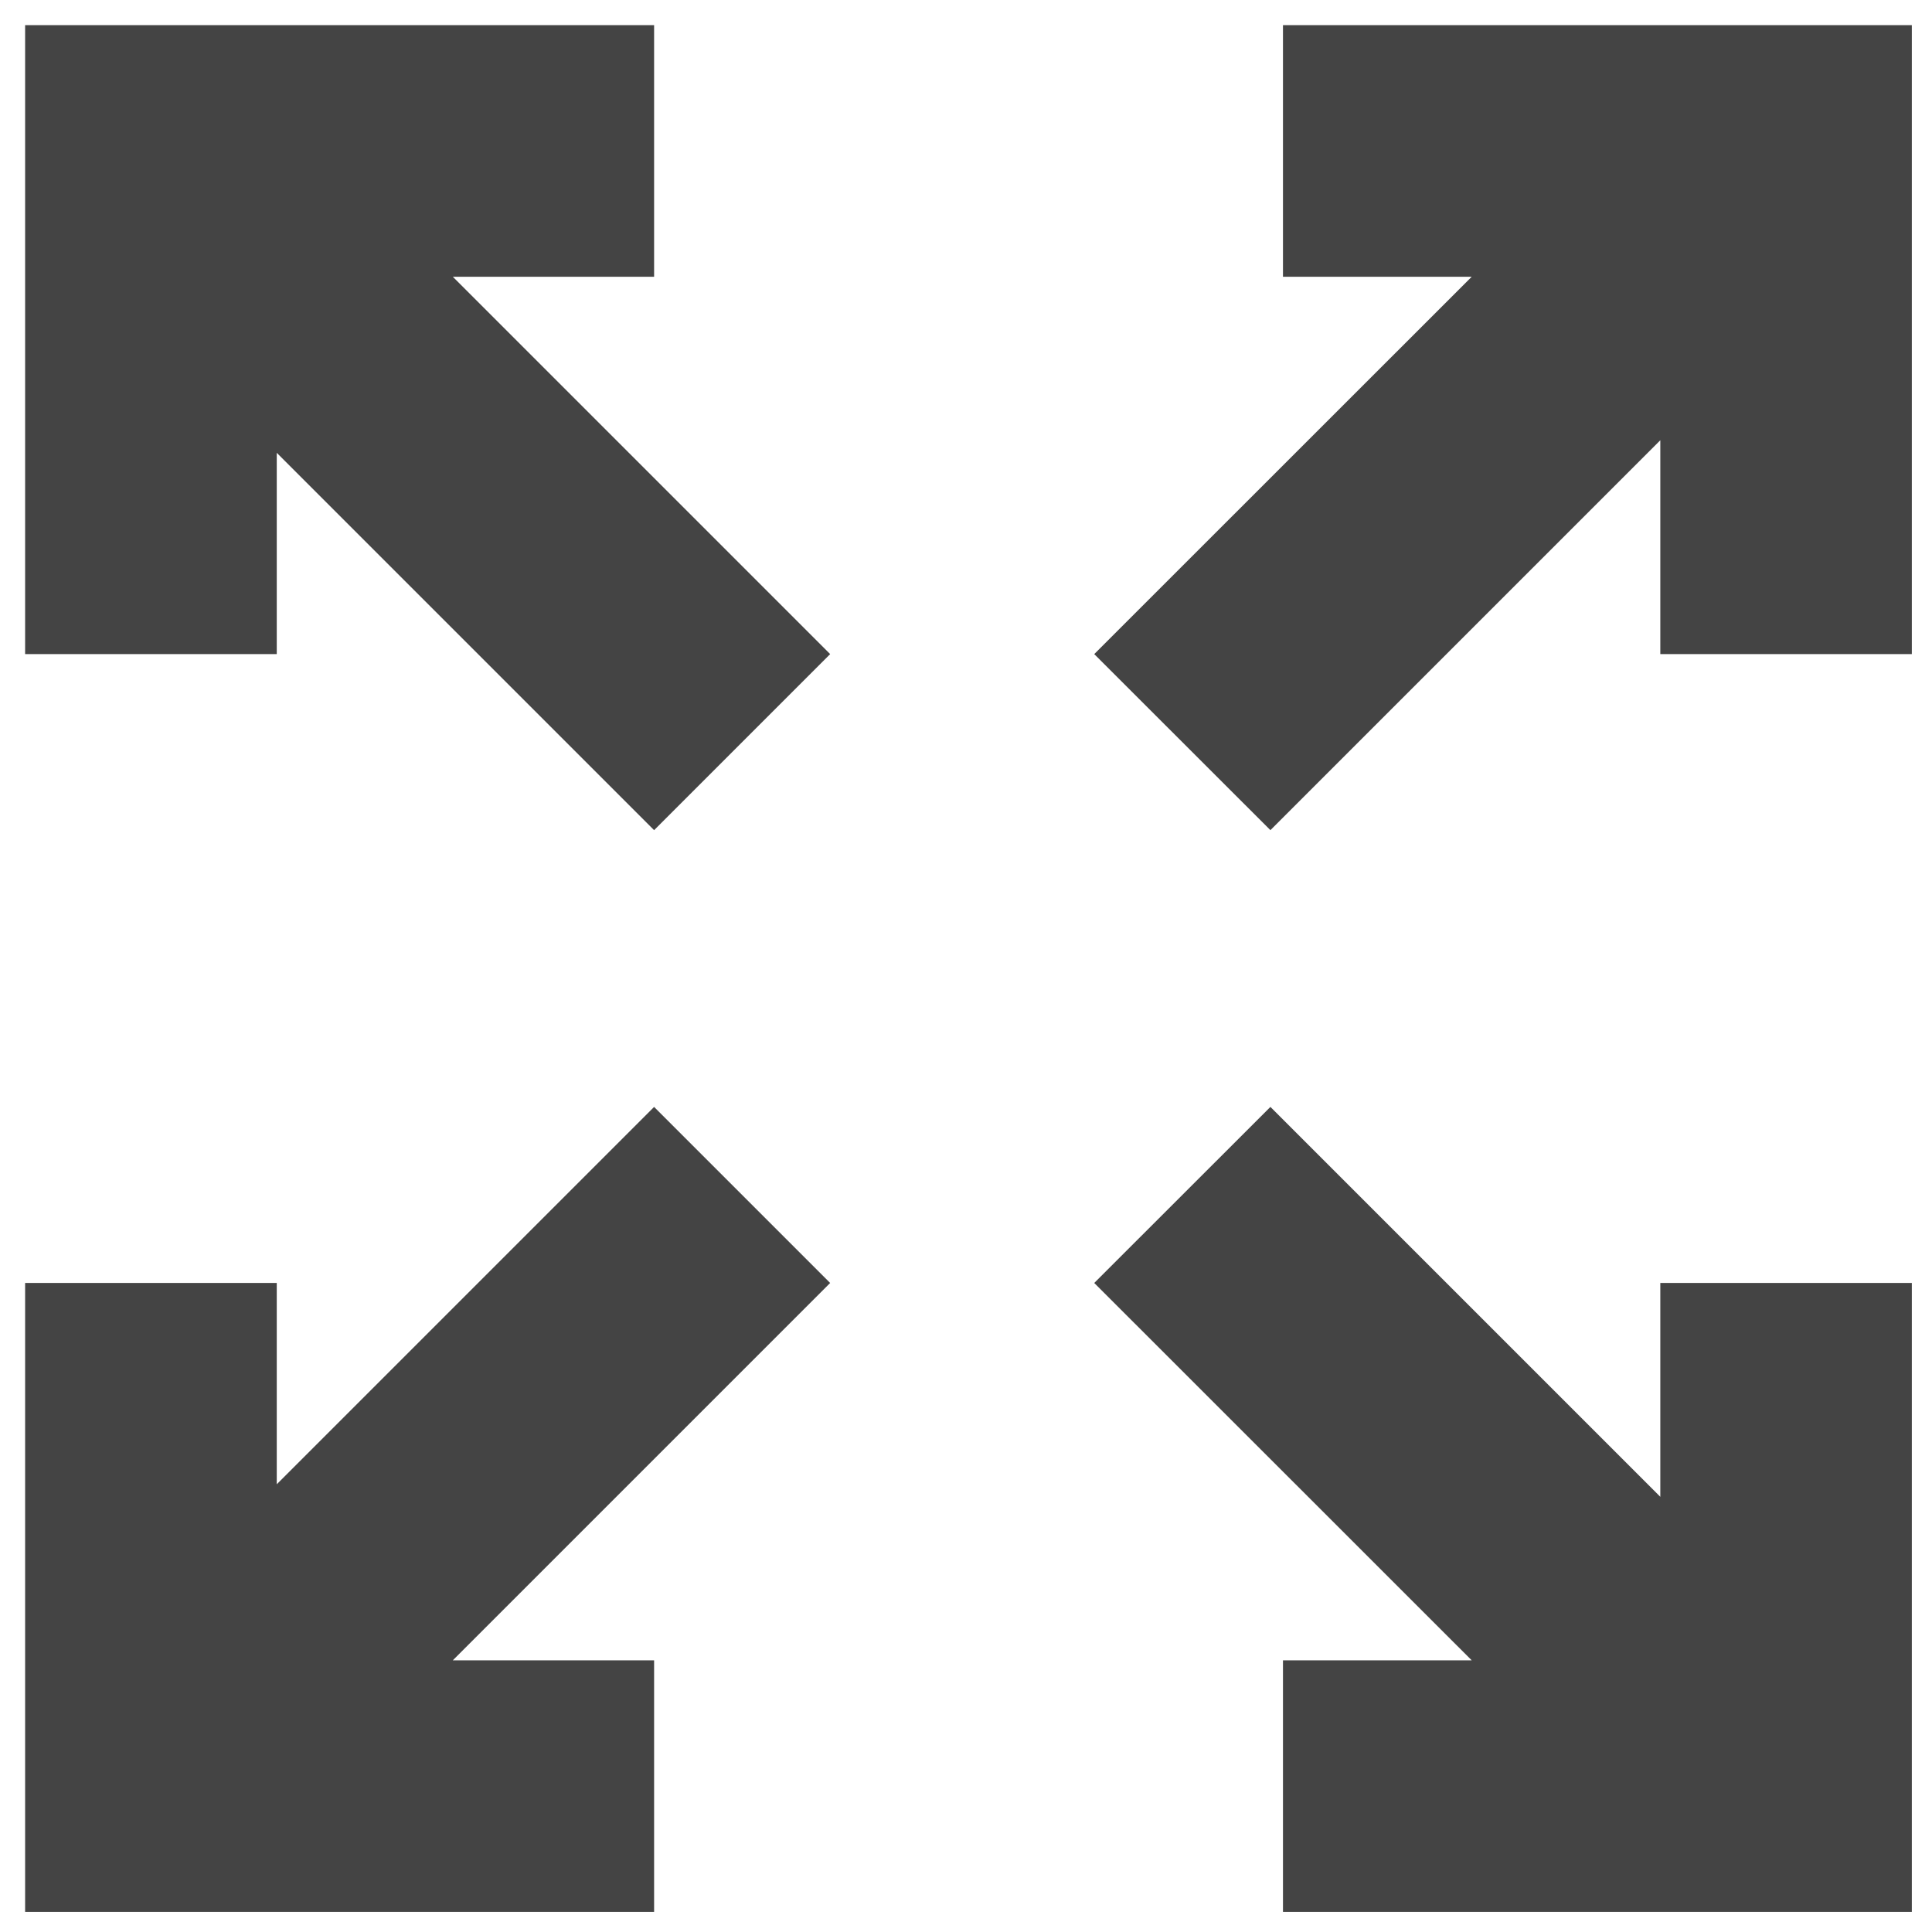
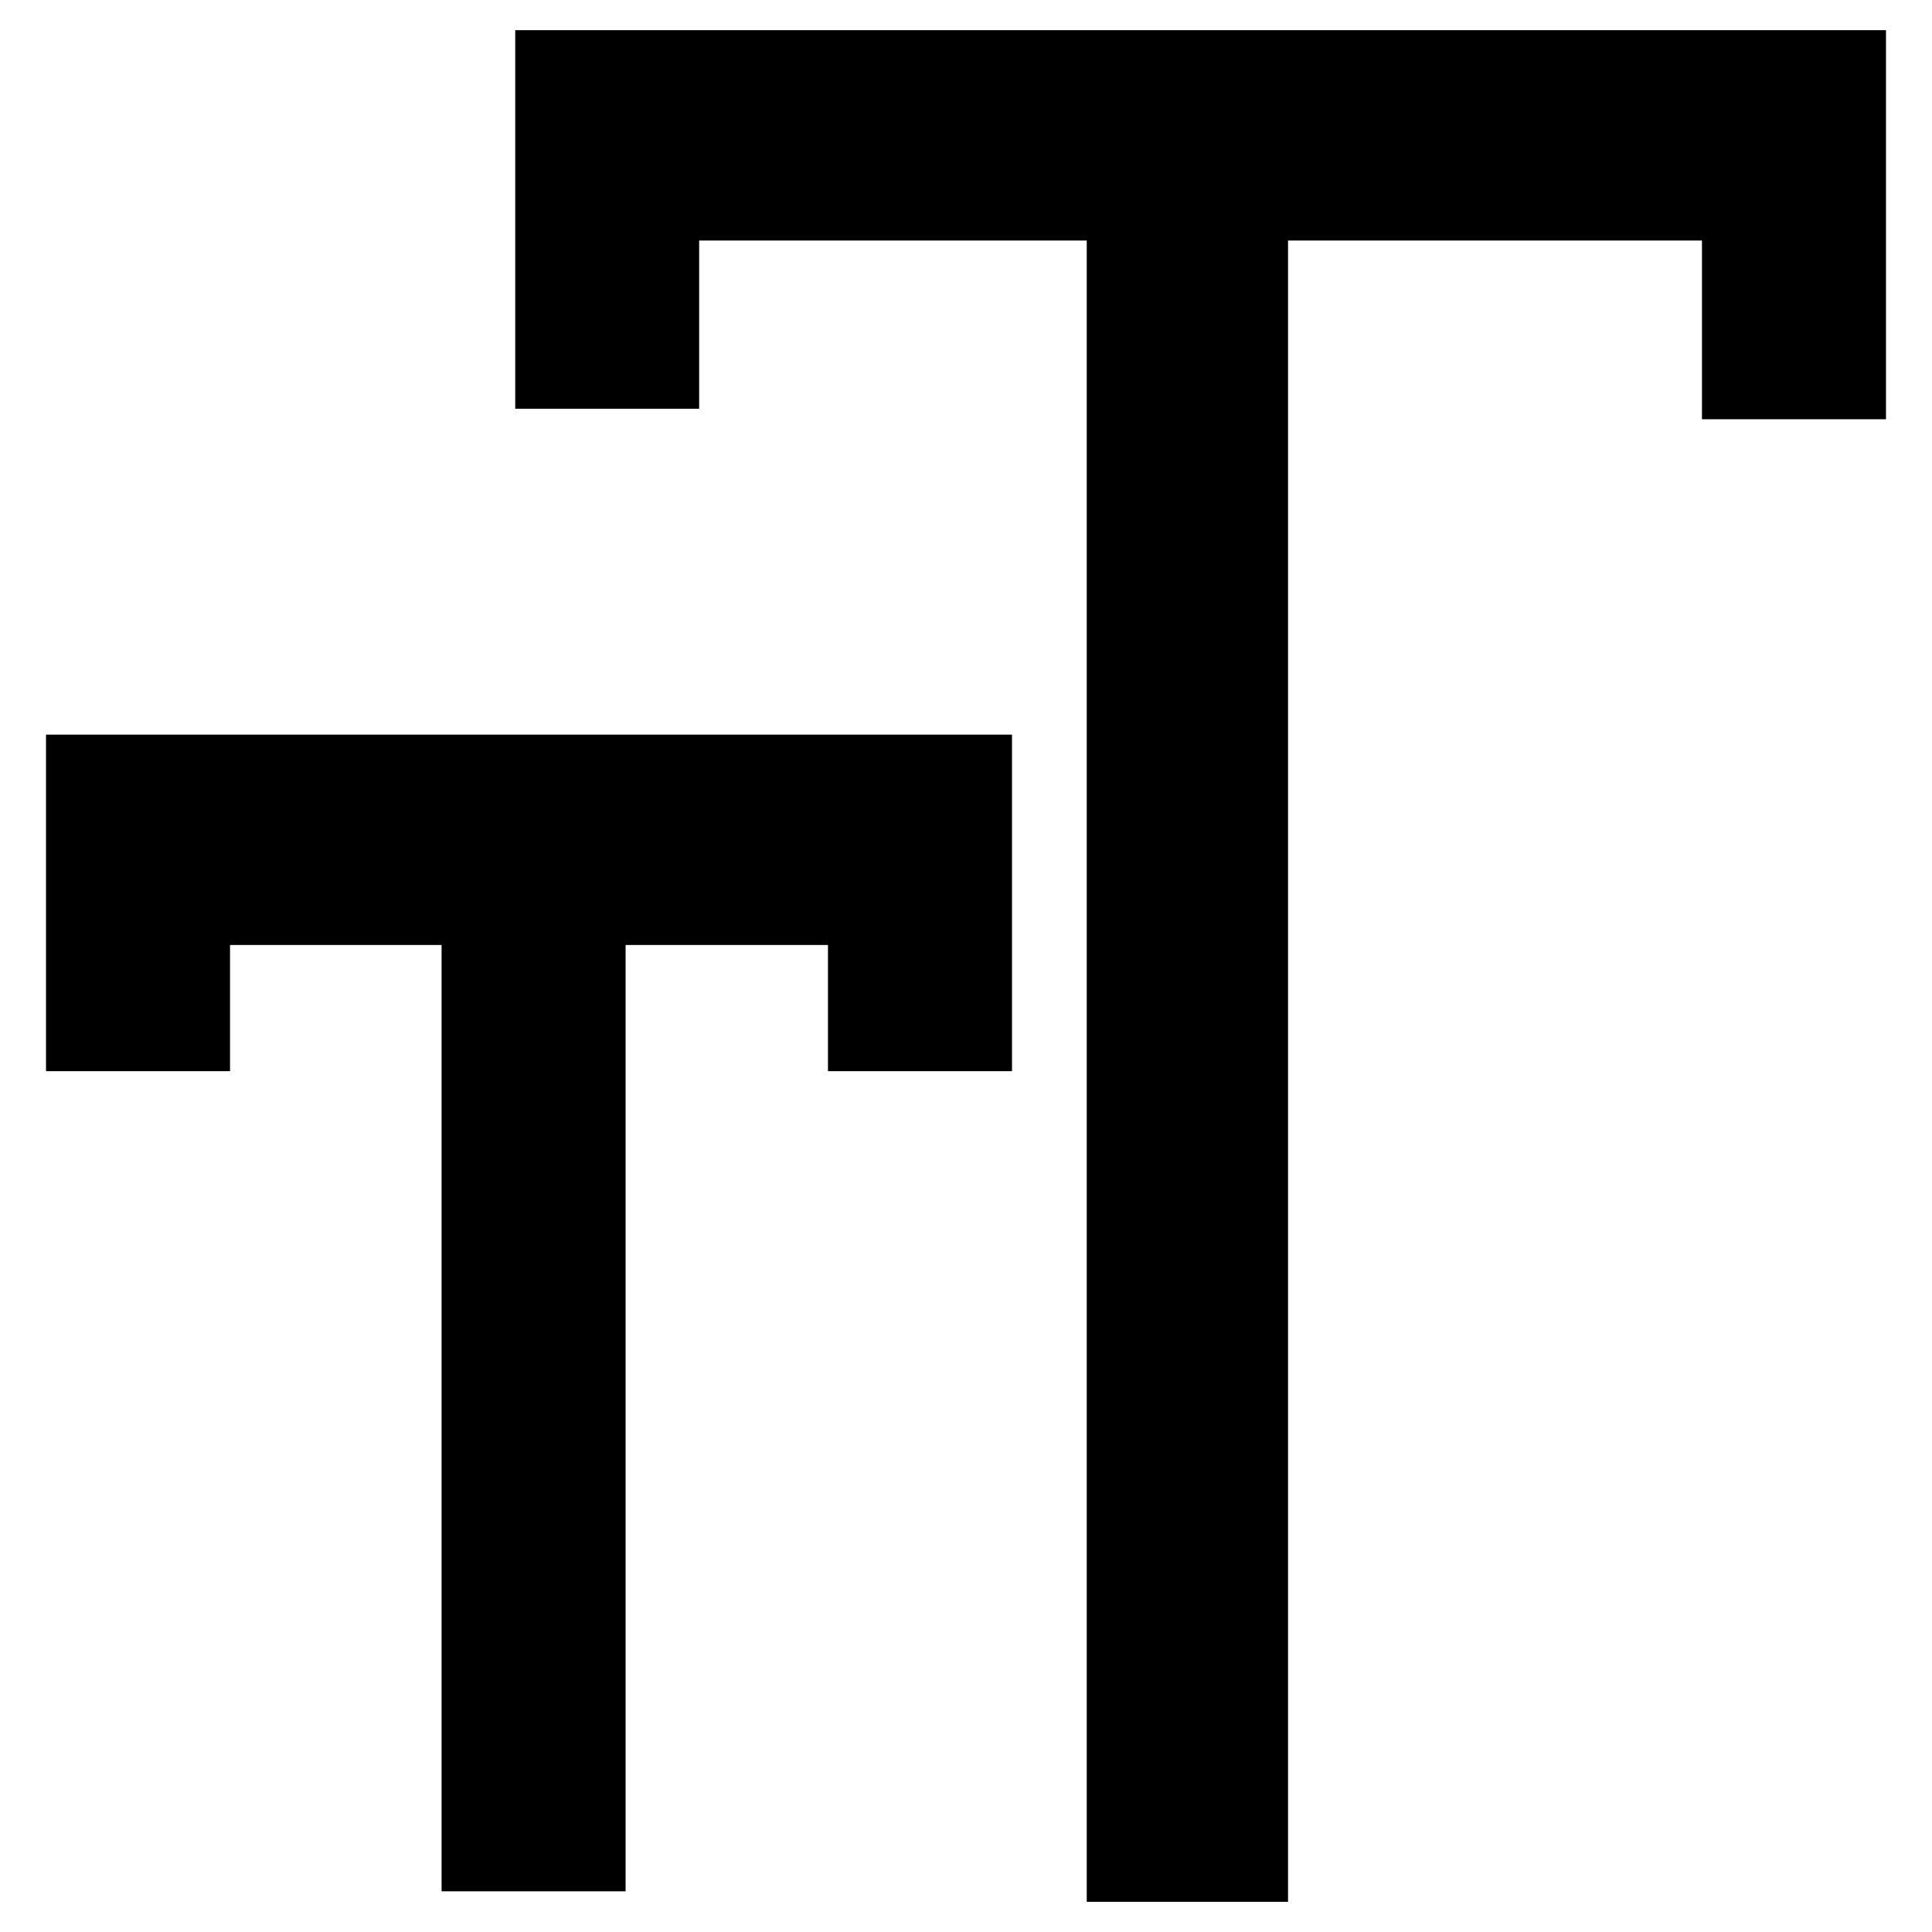
<svg xmlns="http://www.w3.org/2000/svg" version="1.1" width="16px" height="16px">
-   <g transform="matrix(1 0 0 1 -482 -18 )">
-     <path d="M 6.875 10.625  L 3.75 13.75  L 5.417 13.75  L 5.417 15.833  L 0.208 15.833  L 0.208 10.625  L 2.292 10.625  L 2.292 12.292  L 5.417 9.167  L 6.875 10.625  Z M 10.625 13.75  L 12.188 13.75  L 9.062 10.625  L 10.521 9.167  L 13.75 12.396  L 13.75 10.625  L 15.833 10.625  L 15.833 15.833  L 10.625 15.833  L 10.625 13.75  Z M 5.417 2.292  L 3.75 2.292  L 6.875 5.417  L 5.417 6.875  L 2.292 3.75  L 2.292 5.417  L 0.208 5.417  L 0.208 0.208  L 5.417 0.208  L 5.417 2.292  Z M 9.062 5.417  L 12.188 2.292  L 10.625 2.292  L 10.625 0.208  L 15.833 0.208  L 15.833 5.417  L 13.75 5.417  L 13.75 3.646  L 10.521 6.875  L 9.062 5.417  Z " fill-rule="nonzero" fill="#444444" stroke="none" transform="matrix(1 0 0 1 482 18 )" />
+   <g transform="matrix(1 0 0 1 -516 -18 )">
+     <path d="M 8.381 8.871  L 8.381 6.084  L 0.381 6.084  L 0.381 8.871  L 1.905 8.871  L 1.905 7.826  L 3.657 7.826  L 3.657 15.663  L 5.181 15.663  L 5.181 7.826  L 6.857 7.826  L 6.857 8.871  L 8.381 8.871  Z M 14.095 3.472  L 15.619 3.472  L 15.619 0.25  L 4.267 0.25  L 4.267 3.385  L 5.79 3.385  L 5.79 1.992  L 9 1.992  L 9 15.75  L 10.667 15.75  L 10.667 1.992  L 14.095 1.992  L 14.095 3.472  Z " fill-rule="nonzero" fill="#000000" stroke="none" transform="matrix(1 0 0 1 516 18 )" />
  </g>
</svg>
